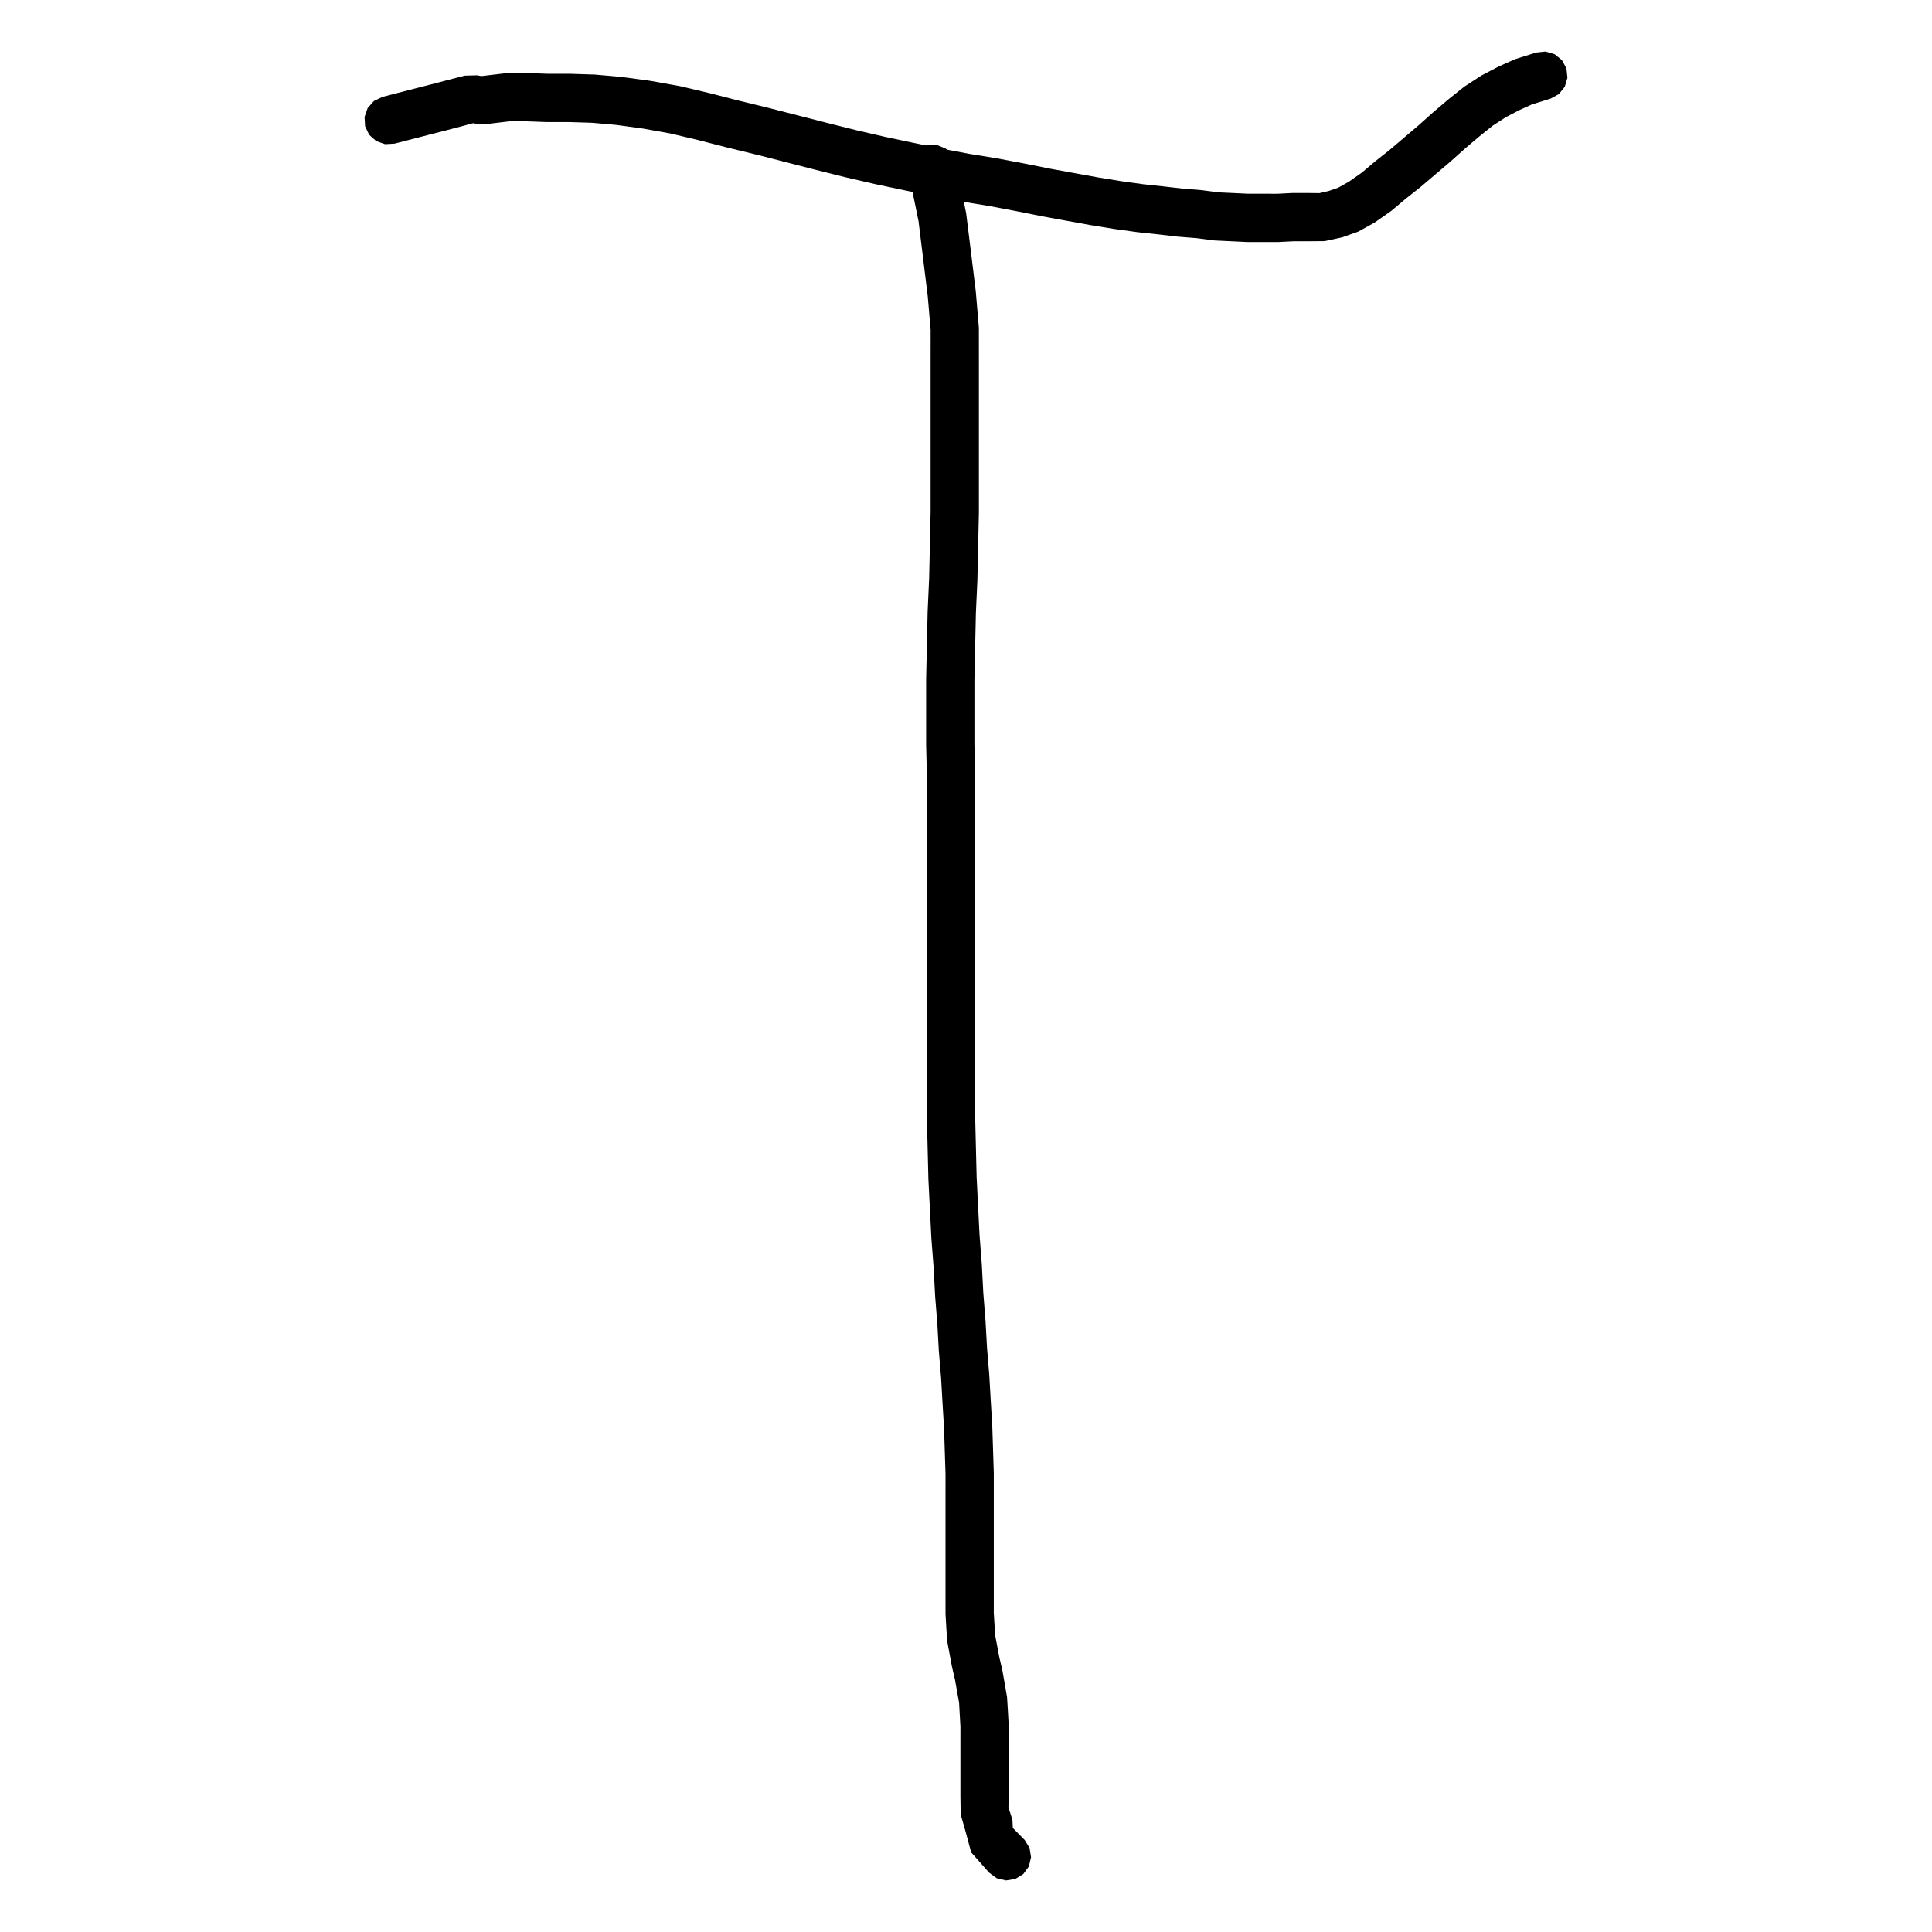
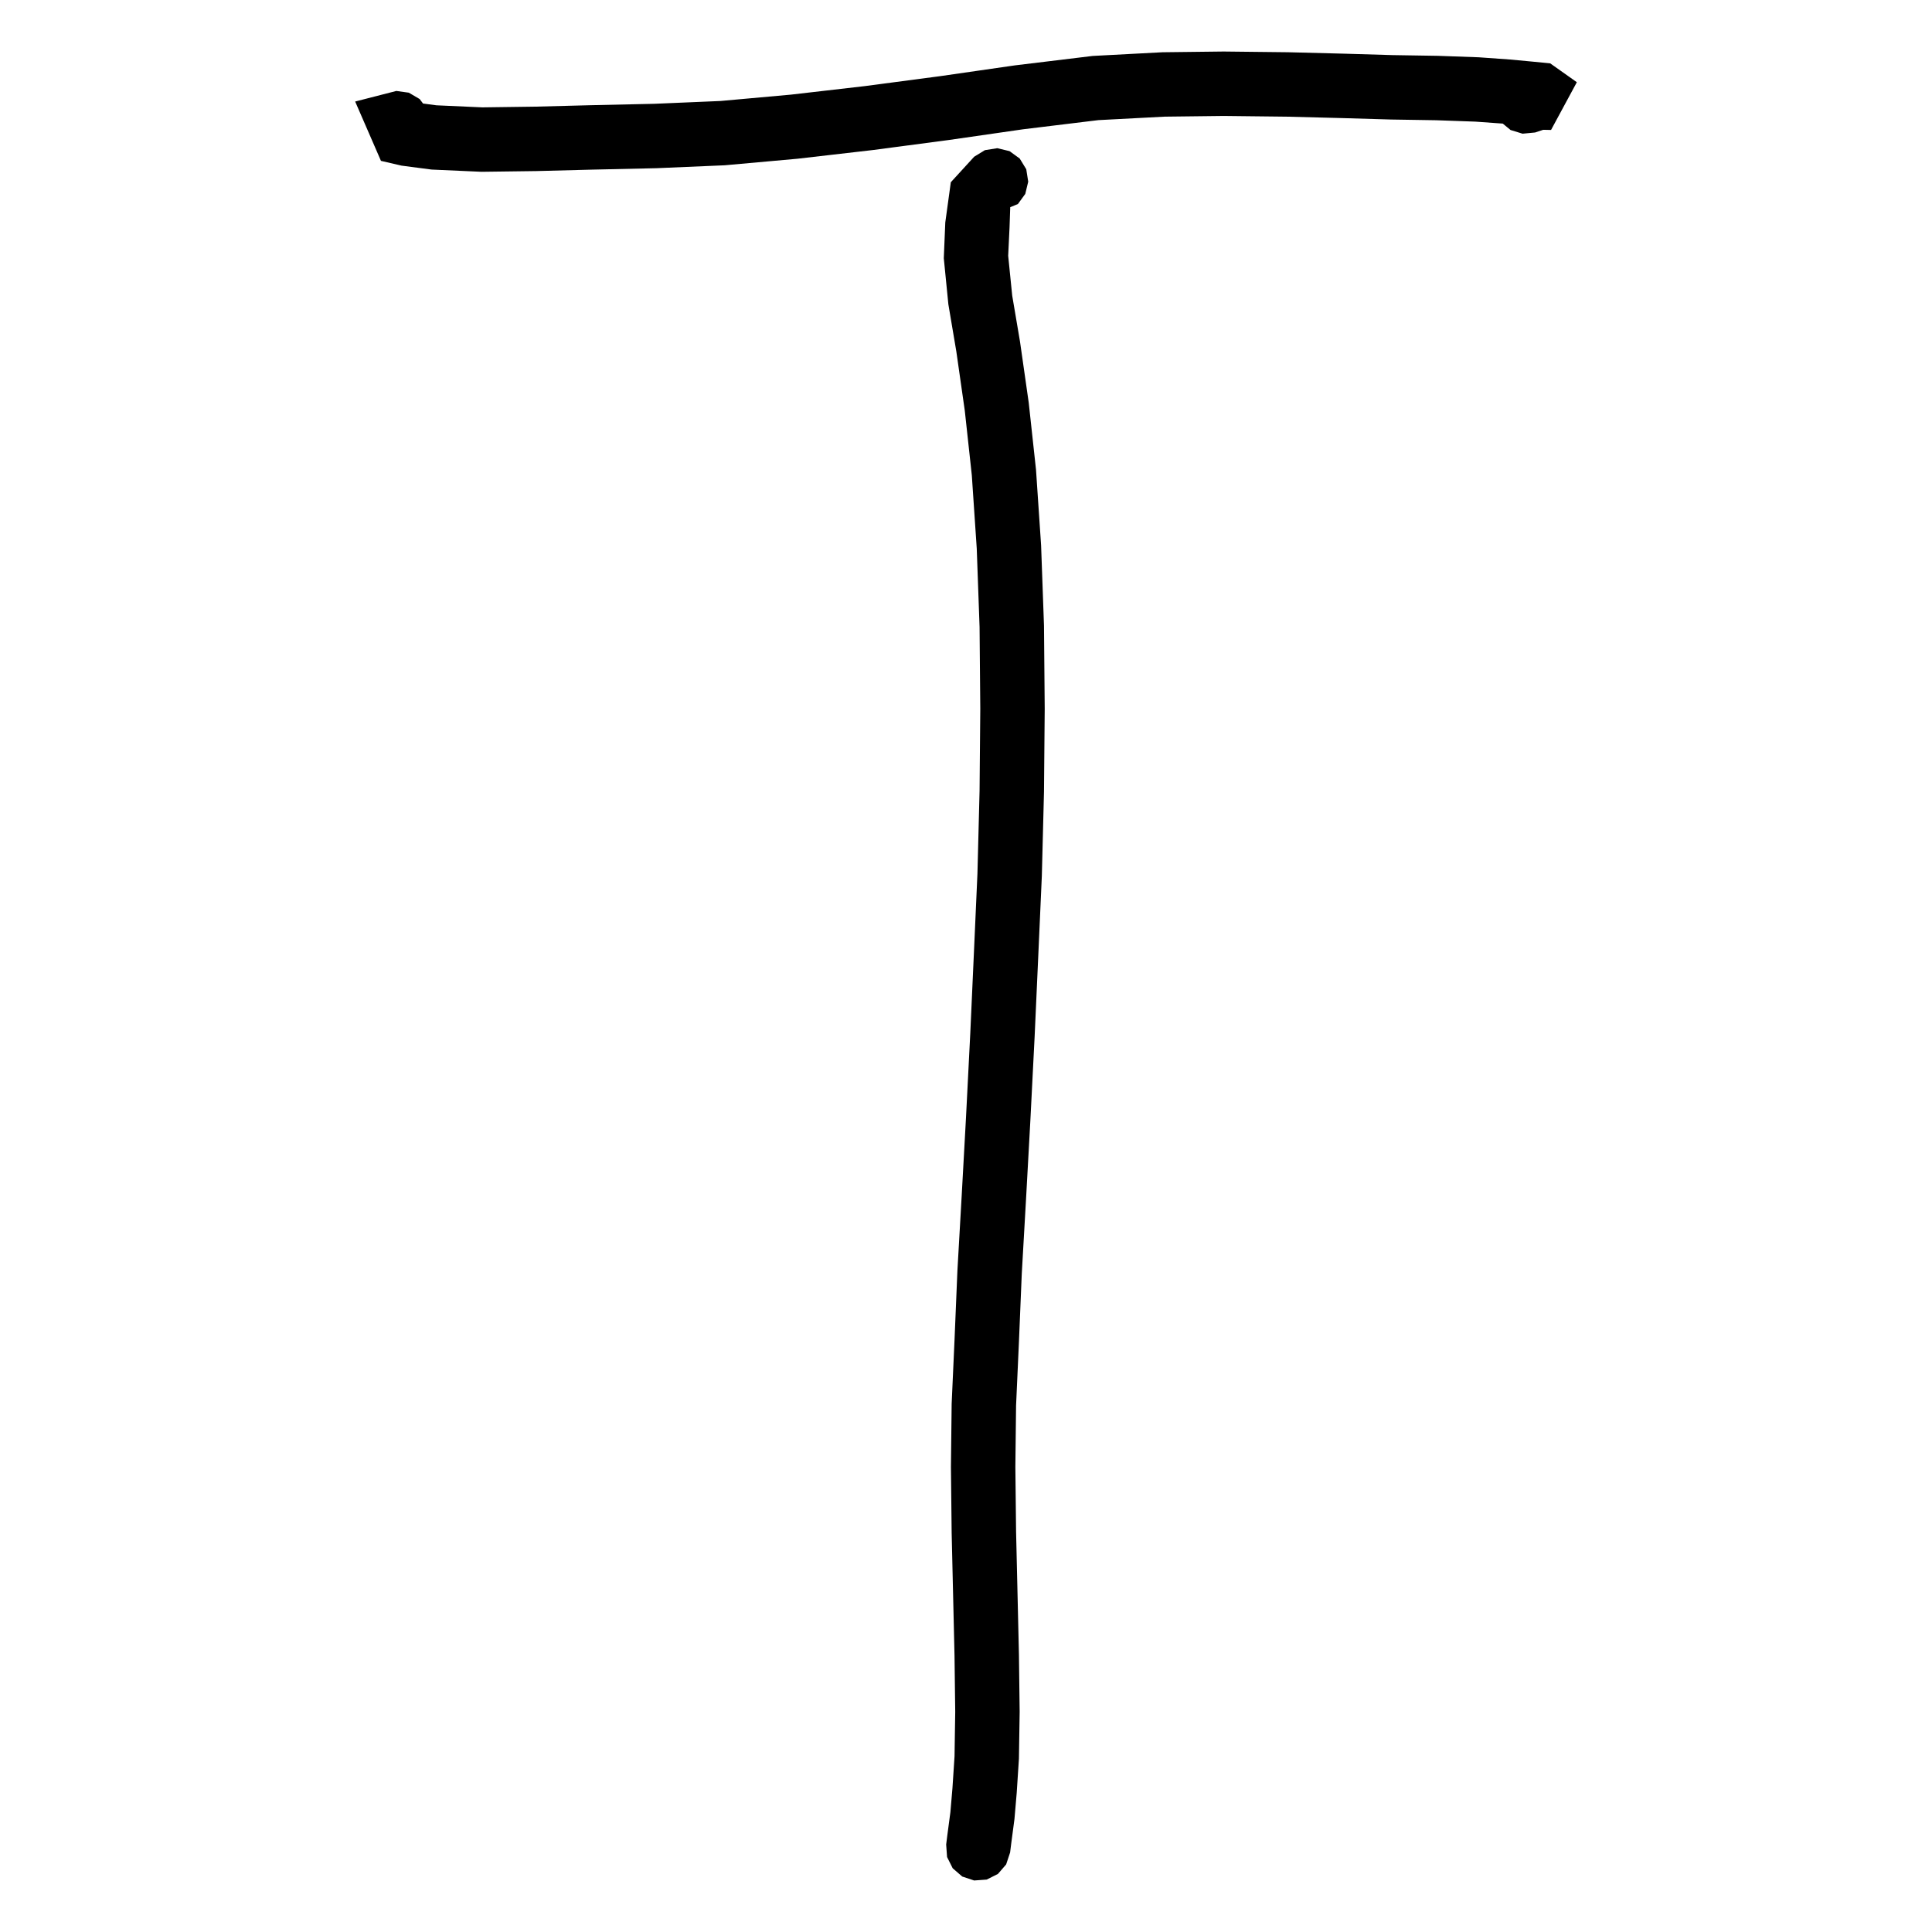
<svg xmlns="http://www.w3.org/2000/svg" viewBox="0 0 300 300" width="300" height="300">
-   <path d="M 61.259 22.305 L 67.235 20.763 L 68.898 20.338 L 71.569 19.641 L 73.477 19.126 L 73.662 19.179 L 75.271 19.292 L 79.204 18.829 L 81.77 18.837 L 84.901 18.953 L 88.377 18.953 L 91.913 19.062 L 95.654 19.392 L 99.77 19.949 L 104.104 20.726 L 108.365 21.736 L 112.866 22.891 L 117.61 24.048 L 122.1 25.199 L 126.624 26.359 L 131.295 27.527 L 135.876 28.584 L 140.318 29.519 L 144.867 30.452 L 149.225 31.276 L 153.506 31.971 L 157.72 32.768 L 161.781 33.58 L 165.632 34.281 L 169.486 34.981 L 173.151 35.572 L 176.606 36.049 L 179.888 36.401 L 182.945 36.753 L 185.815 36.982 L 188.525 37.334 L 191.115 37.461 L 193.634 37.58 L 196.153 37.581 L 198.561 37.58 L 200.875 37.464 L 203.095 37.465 L 205.696 37.443 L 208.406 36.858 L 210.901 35.969 L 213.427 34.572 L 216.025 32.754 L 218.307 30.836 L 220.514 29.094 L 222.878 27.085 L 225.227 25.088 L 227.426 23.121 L 229.662 21.22 L 231.79 19.512 L 233.798 18.208 L 235.977 17.07 L 237.87 16.214 L 240.774 15.312 L 242.058 14.611 L 242.977 13.473 L 243.39 12.07 L 243.234 10.615 L 242.534 9.331 L 241.395 8.413 L 239.992 8 L 238.538 8.156 L 235.271 9.181 L 232.691 10.331 L 230.01 11.738 L 227.39 13.442 L 224.891 15.437 L 222.499 17.47 L 220.301 19.437 L 218.022 21.373 L 215.758 23.298 L 213.568 25.027 L 211.454 26.811 L 209.424 28.233 L 207.784 29.15 L 206.346 29.649 L 204.89 29.989 L 203.095 29.968 L 200.687 29.969 L 198.373 30.085 L 196.153 30.083 L 193.813 30.084 L 191.472 29.972 L 189.203 29.867 L 186.591 29.525 L 183.676 29.291 L 180.716 28.949 L 177.52 28.607 L 174.264 28.158 L 170.756 27.592 L 166.973 26.904 L 163.189 26.216 L 159.151 25.409 L 154.803 24.586 L 150.522 23.892 L 146.318 23.097 L 141.843 22.179 L 137.492 21.263 L 133.048 20.237 L 128.464 19.091 L 123.962 17.937 L 119.428 16.774 L 114.685 15.617 L 110.161 14.457 L 105.629 13.385 L 100.939 12.543 L 96.493 11.942 L 92.366 11.578 L 88.498 11.456 L 85.032 11.456 L 81.915 11.341 L 78.696 11.349 L 74.761 11.812 L 74.056 11.692 L 72.159 11.746 L 69.67 12.388 L 67.019 13.08 L 65.365 13.503 L 59.386 15.046 L 58.068 15.681 L 57.093 16.771 L 56.61 18.152 L 56.693 19.612 L 57.327 20.93 L 58.418 21.904 L 59.799 22.387 Z" fill="black" fill-rule="nonzero" />
-   <path d="M 141.111 26.949 L 142.629 34.338 L 143.376 40.422 L 144.062 46.022 L 144.509 51.25 L 144.505 55.352 L 144.505 59.517 L 144.505 64.261 L 144.505 69.352 L 144.505 74.442 L 144.505 79.491 L 144.39 84.656 L 144.276 89.82 L 144.044 94.911 L 143.927 100.16 L 143.811 105.408 L 143.811 110.541 L 143.811 115.674 L 143.927 120.65 L 143.927 125.466 L 143.927 130.325 L 143.927 135.184 L 143.927 139.928 L 143.927 144.787 L 143.927 149.647 L 143.927 154.391 L 143.927 159.134 L 143.927 163.994 L 143.927 168.737 L 143.927 173.527 L 144.043 178.316 L 144.161 183.107 L 144.394 187.786 L 144.628 192.348 L 144.976 196.864 L 145.207 201.263 L 145.555 205.667 L 145.787 209.839 L 146.134 214.007 L 146.363 218.014 L 146.592 221.787 L 146.705 225.319 L 146.82 228.846 L 146.819 232.256 L 146.819 235.38 L 146.819 238.504 L 146.819 241.396 L 146.819 244.057 L 146.819 246.371 L 146.819 248.57 L 146.821 250.647 L 146.942 252.73 L 147.079 254.819 L 147.462 256.897 L 147.826 258.835 L 148.284 260.78 L 148.612 262.642 L 148.927 264.396 L 149.023 266.138 L 149.135 268.114 L 149.133 269.974 L 149.133 272.056 L 149.133 274.255 L 149.133 276.569 L 149.133 278.883 L 149.174 281.753 L 149.943 284.434 L 150.804 287.641 L 153.598 290.797 L 154.781 291.658 L 156.203 292 L 157.648 291.772 L 158.895 291.009 L 159.756 289.826 L 160.098 288.404 L 159.87 286.959 L 159.107 285.712 L 157.274 283.854 L 157.209 282.587 L 156.589 280.641 L 156.63 278.883 L 156.63 276.569 L 156.63 274.255 L 156.63 272.056 L 156.63 269.974 L 156.629 267.9 L 156.508 265.711 L 156.373 263.52 L 155.995 261.339 L 155.628 259.268 L 155.16 257.279 L 154.831 255.515 L 154.519 253.89 L 154.425 252.277 L 154.315 250.426 L 154.316 248.57 L 154.316 246.371 L 154.316 244.057 L 154.316 241.396 L 154.316 238.504 L 154.316 235.38 L 154.316 232.256 L 154.316 228.724 L 154.199 225.077 L 154.081 221.436 L 153.847 217.573 L 153.613 213.481 L 153.266 209.319 L 153.035 205.161 L 152.688 200.771 L 152.457 196.378 L 152.11 191.869 L 151.882 187.407 L 151.653 182.829 L 151.538 178.133 L 151.424 173.435 L 151.424 168.737 L 151.424 163.994 L 151.424 159.134 L 151.424 154.391 L 151.424 149.647 L 151.424 144.787 L 151.424 139.928 L 151.424 135.184 L 151.424 130.325 L 151.424 125.466 L 151.424 120.562 L 151.308 115.588 L 151.308 110.541 L 151.308 105.492 L 151.423 100.327 L 151.537 95.163 L 151.769 90.072 L 151.886 84.823 L 152.002 79.575 L 152.002 74.442 L 152.002 69.352 L 152.002 64.261 L 152.002 59.517 L 152.002 55.352 L 151.998 50.893 L 151.519 45.245 L 150.817 39.507 L 150.022 33.095 L 148.455 25.443 L 147.887 24.095 L 146.847 23.067 L 145.492 22.515 L 144.029 22.524 L 142.681 23.092 L 141.653 24.132 L 141.102 25.487 Z" fill="black" fill-rule="nonzero" />
+   <path d="M 61.543 14.123 L 55.15 15.765 L 59.155 24.979 L 62.349 25.719 L 67.016 26.329 L 74.773 26.676 L 83.28 26.564 L 91.862 26.342 L 101.91 26.118 L 112.531 25.665 L 123.826 24.649 L 135.49 23.304 L 147.344 21.738 L 158.879 20.074 L 170.56 18.653 L 180.845 18.114 L 190.016 18.005 L 199.82 18.116 L 208.444 18.337 L 216.026 18.56 L 223.018 18.671 L 229.115 18.888 L 233.635 19.212 L 237.127 19.54 L 239.141 19.721 L 235.901 17.241 L 239.462 10.271 L 237.932 10.296 L 235.492 10.99 L 233.768 11.905 L 232.525 13.41 L 231.952 15.276 L 232.138 17.219 L 233.053 18.944 L 234.558 20.187 L 236.424 20.759 L 238.367 20.574 L 239.632 20.156 L 240.845 20.181 L 244.85 12.766 L 240.721 9.842 L 238.066 9.578 L 234.443 9.239 L 229.625 8.896 L 223.27 8.669 L 216.255 8.557 L 208.718 8.335 L 200 8.112 L 190.016 8 L 180.51 8.114 L 169.672 8.687 L 157.563 10.156 L 145.975 11.827 L 134.261 13.374 L 122.802 14.696 L 111.862 15.682 L 101.584 16.118 L 91.622 16.339 L 83.083 16.561 L 74.914 16.672 L 67.776 16.352 L 63.994 15.85 L 62.296 15.479 L 62.225 22.84 L 62.131 24.111 L 64.02 23.618 L 65.576 22.441 L 66.563 20.757 L 66.831 18.823 L 66.339 16.934 L 65.161 15.378 L 63.477 14.391 Z" fill="black" fill-rule="nonzero" />
+   <path d="M 151.271 24.335 L 147.642 28.299 L 146.784 34.54 L 146.552 40.096 L 147.261 47.25 L 148.497 54.565 L 149.811 63.761 L 150.903 73.8 L 151.669 85.185 L 152.108 97.38 L 152.218 110.054 L 152.108 122.752 L 151.776 135.671 L 151.223 148.072 L 150.667 160.396 L 150.002 173.49 L 149.335 185.591 L 148.667 197.296 L 148.221 208.001 L 147.773 217.969 L 147.66 227.783 L 147.772 237.984 L 147.995 247.576 L 148.217 257.111 L 148.327 265.803 L 148.219 272.736 L 147.896 277.662 L 147.578 281.383 L 147.109 284.907 L 146.921 286.415 L 147.061 288.362 L 147.936 290.107 L 149.412 291.385 L 151.264 292 L 153.211 291.86 L 154.956 290.985 L 156.233 289.509 L 156.849 287.656 L 157.03 286.201 L 157.525 282.461 L 157.874 278.401 L 158.218 273.099 L 158.332 265.803 L 158.22 256.929 L 157.998 247.343 L 157.776 237.814 L 157.665 227.783 L 157.775 218.253 L 158.217 208.433 L 158.66 197.793 L 159.325 186.152 L 159.993 174.018 L 160.661 160.876 L 161.218 148.52 L 161.776 136.02 L 162.111 122.925 L 162.223 110.054 L 162.111 97.159 L 161.661 84.674 L 160.871 72.936 L 159.739 62.52 L 158.385 53.039 L 157.175 45.902 L 156.55 39.715 L 156.763 35.266 L 156.869 32.169 L 158.057 31.686 L 159.205 30.108 L 159.662 28.21 L 159.358 26.282 L 158.34 24.617 L 156.761 23.469 L 154.864 23.012 L 152.936 23.316 Z" fill="black" fill-rule="nonzero" />
</svg>
